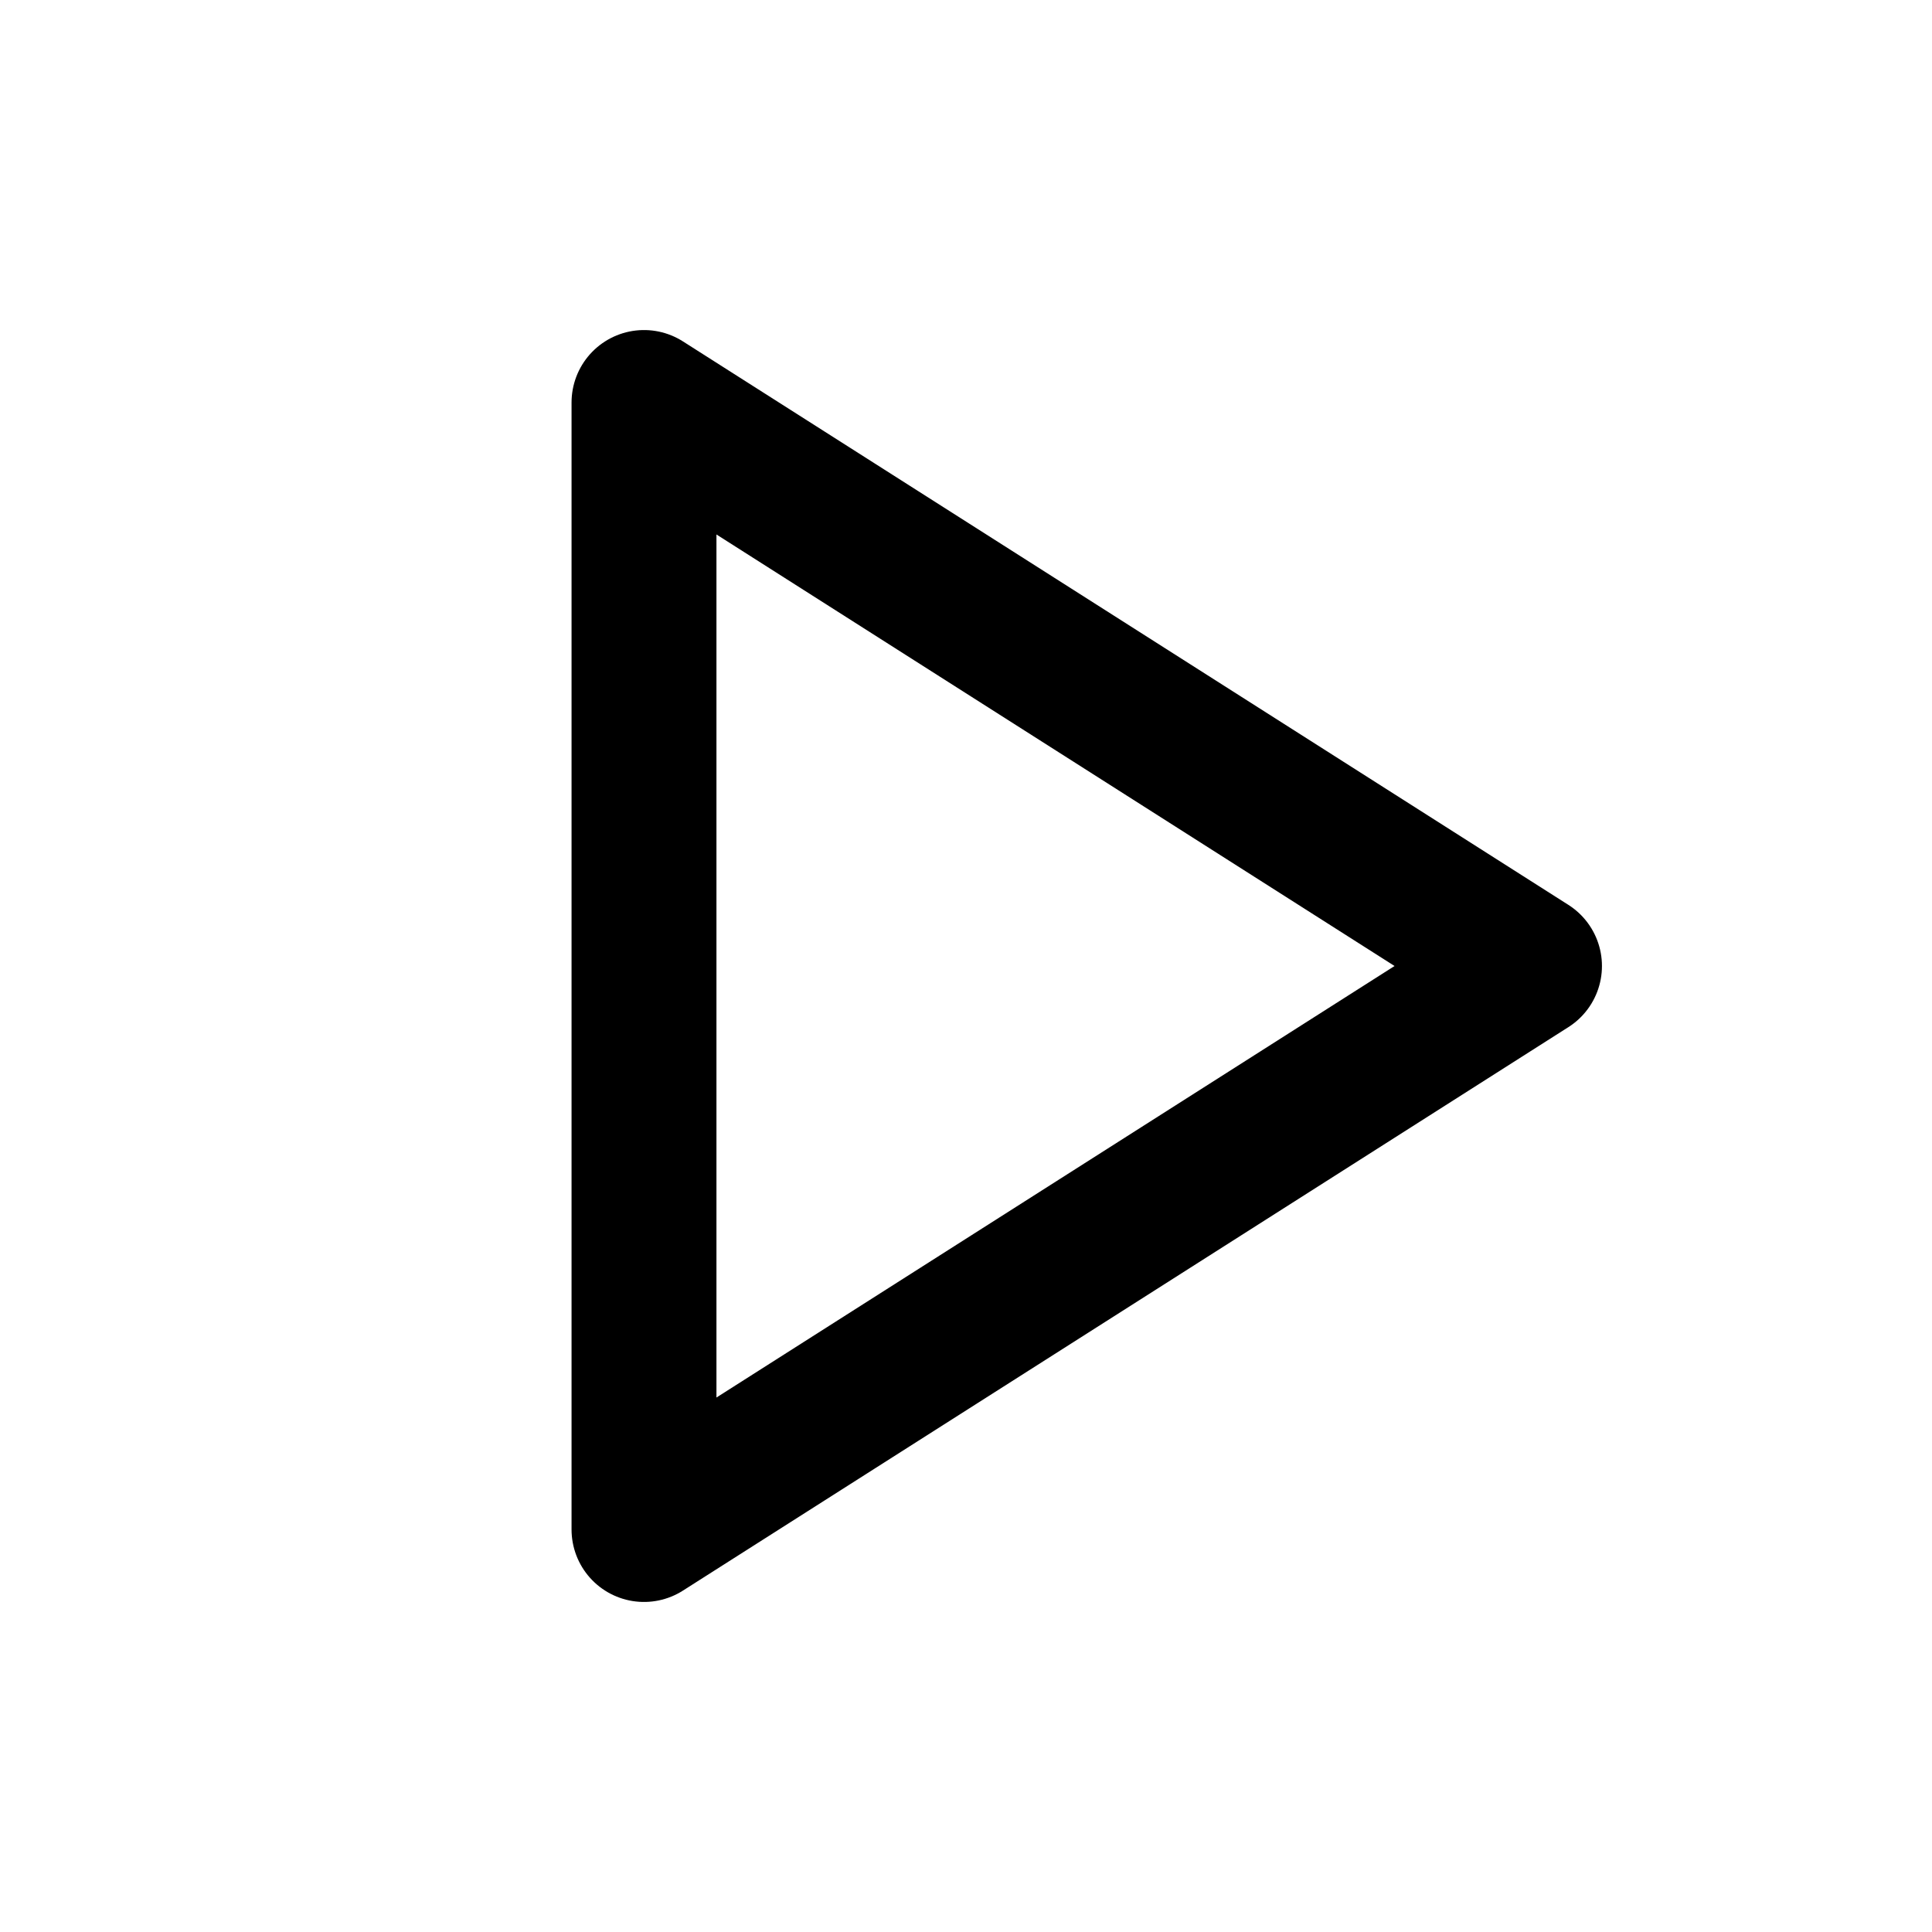
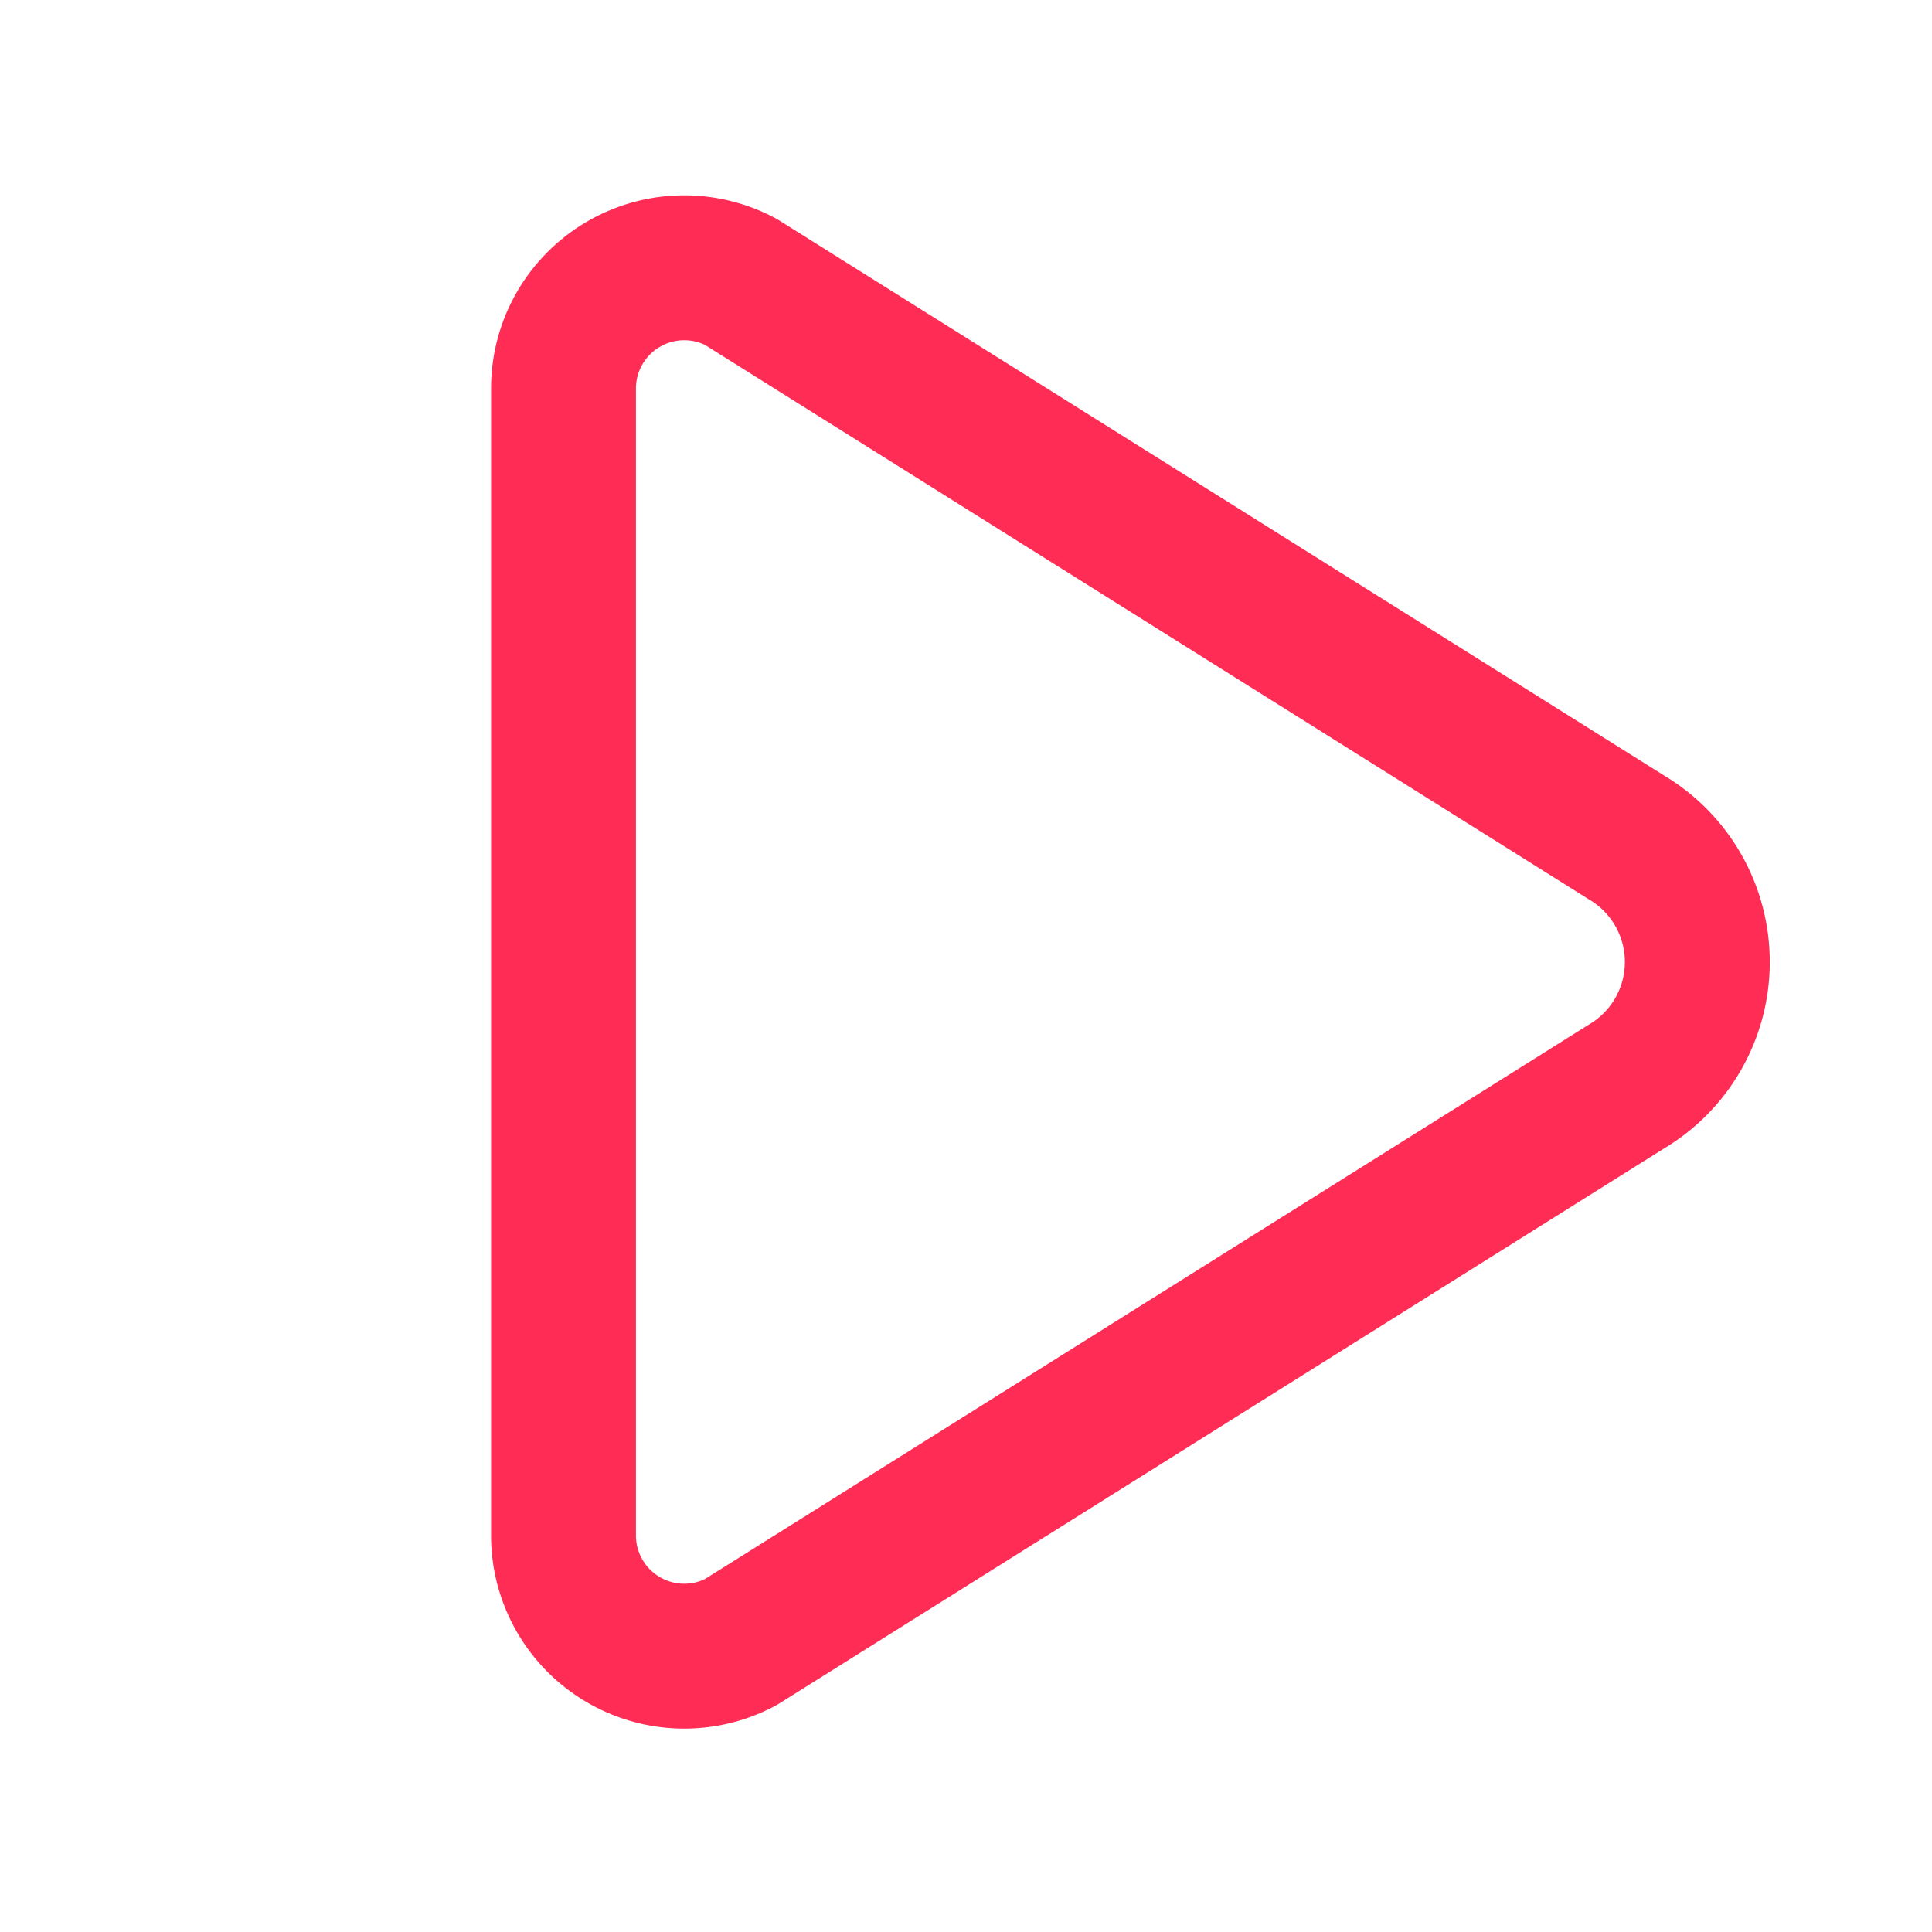
- <svg xmlns="http://www.w3.org/2000/svg" width="24" height="24" viewBox="0 0 24 24" fill="none" stroke="currentColor" stroke-width="1.8" stroke-linecap="round" stroke-linejoin="round">
-   <path d="m8 5 11 7-11 7z" />
+ <svg xmlns="http://www.w3.org/2000/svg" width="24" height="24" viewBox="0 0 24 24">
+   <g fill="none" stroke="#FF2D55" stroke-width="1.8" stroke-linecap="round" stroke-linejoin="round">
+     <path d="M7 4.8a1.5 1.5 0 0 1 2.2-1.3l11 6.9a1.8 1.8 0 0 1 0 3.1l-11 6.9A1.5 1.5 0 0 1 7 19.1V4.8Z" />
+   </g>
</svg>
